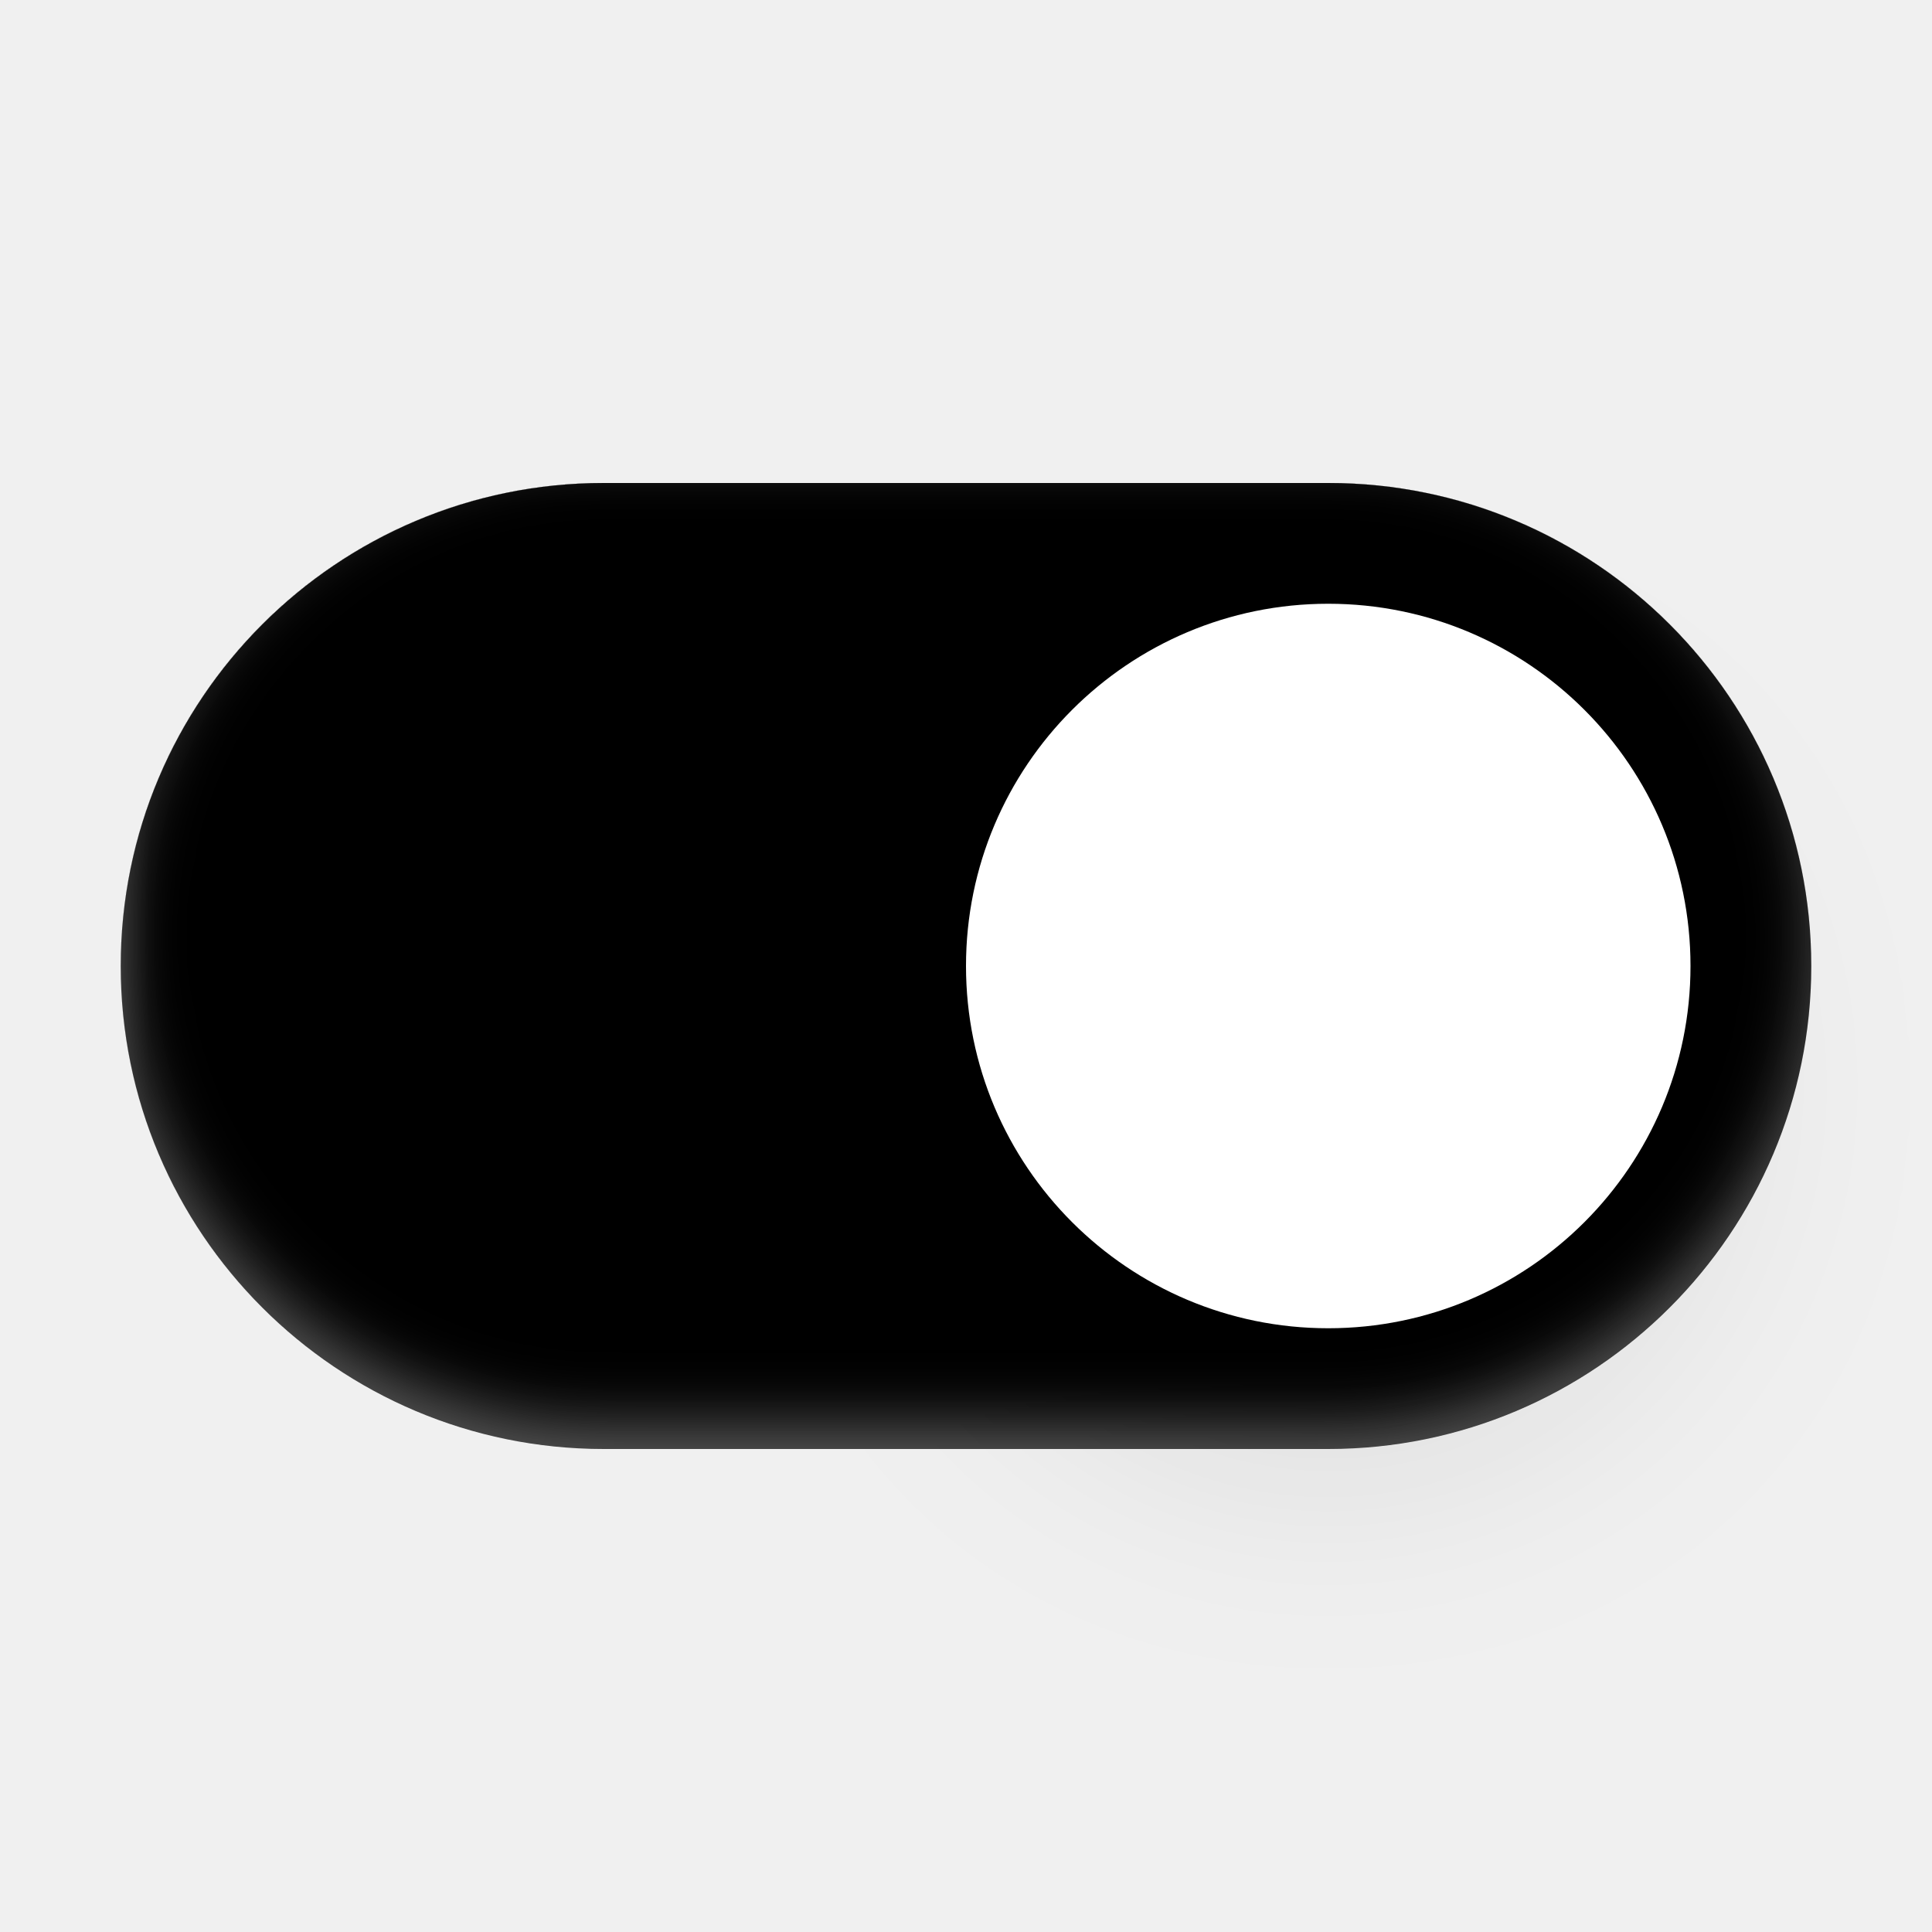
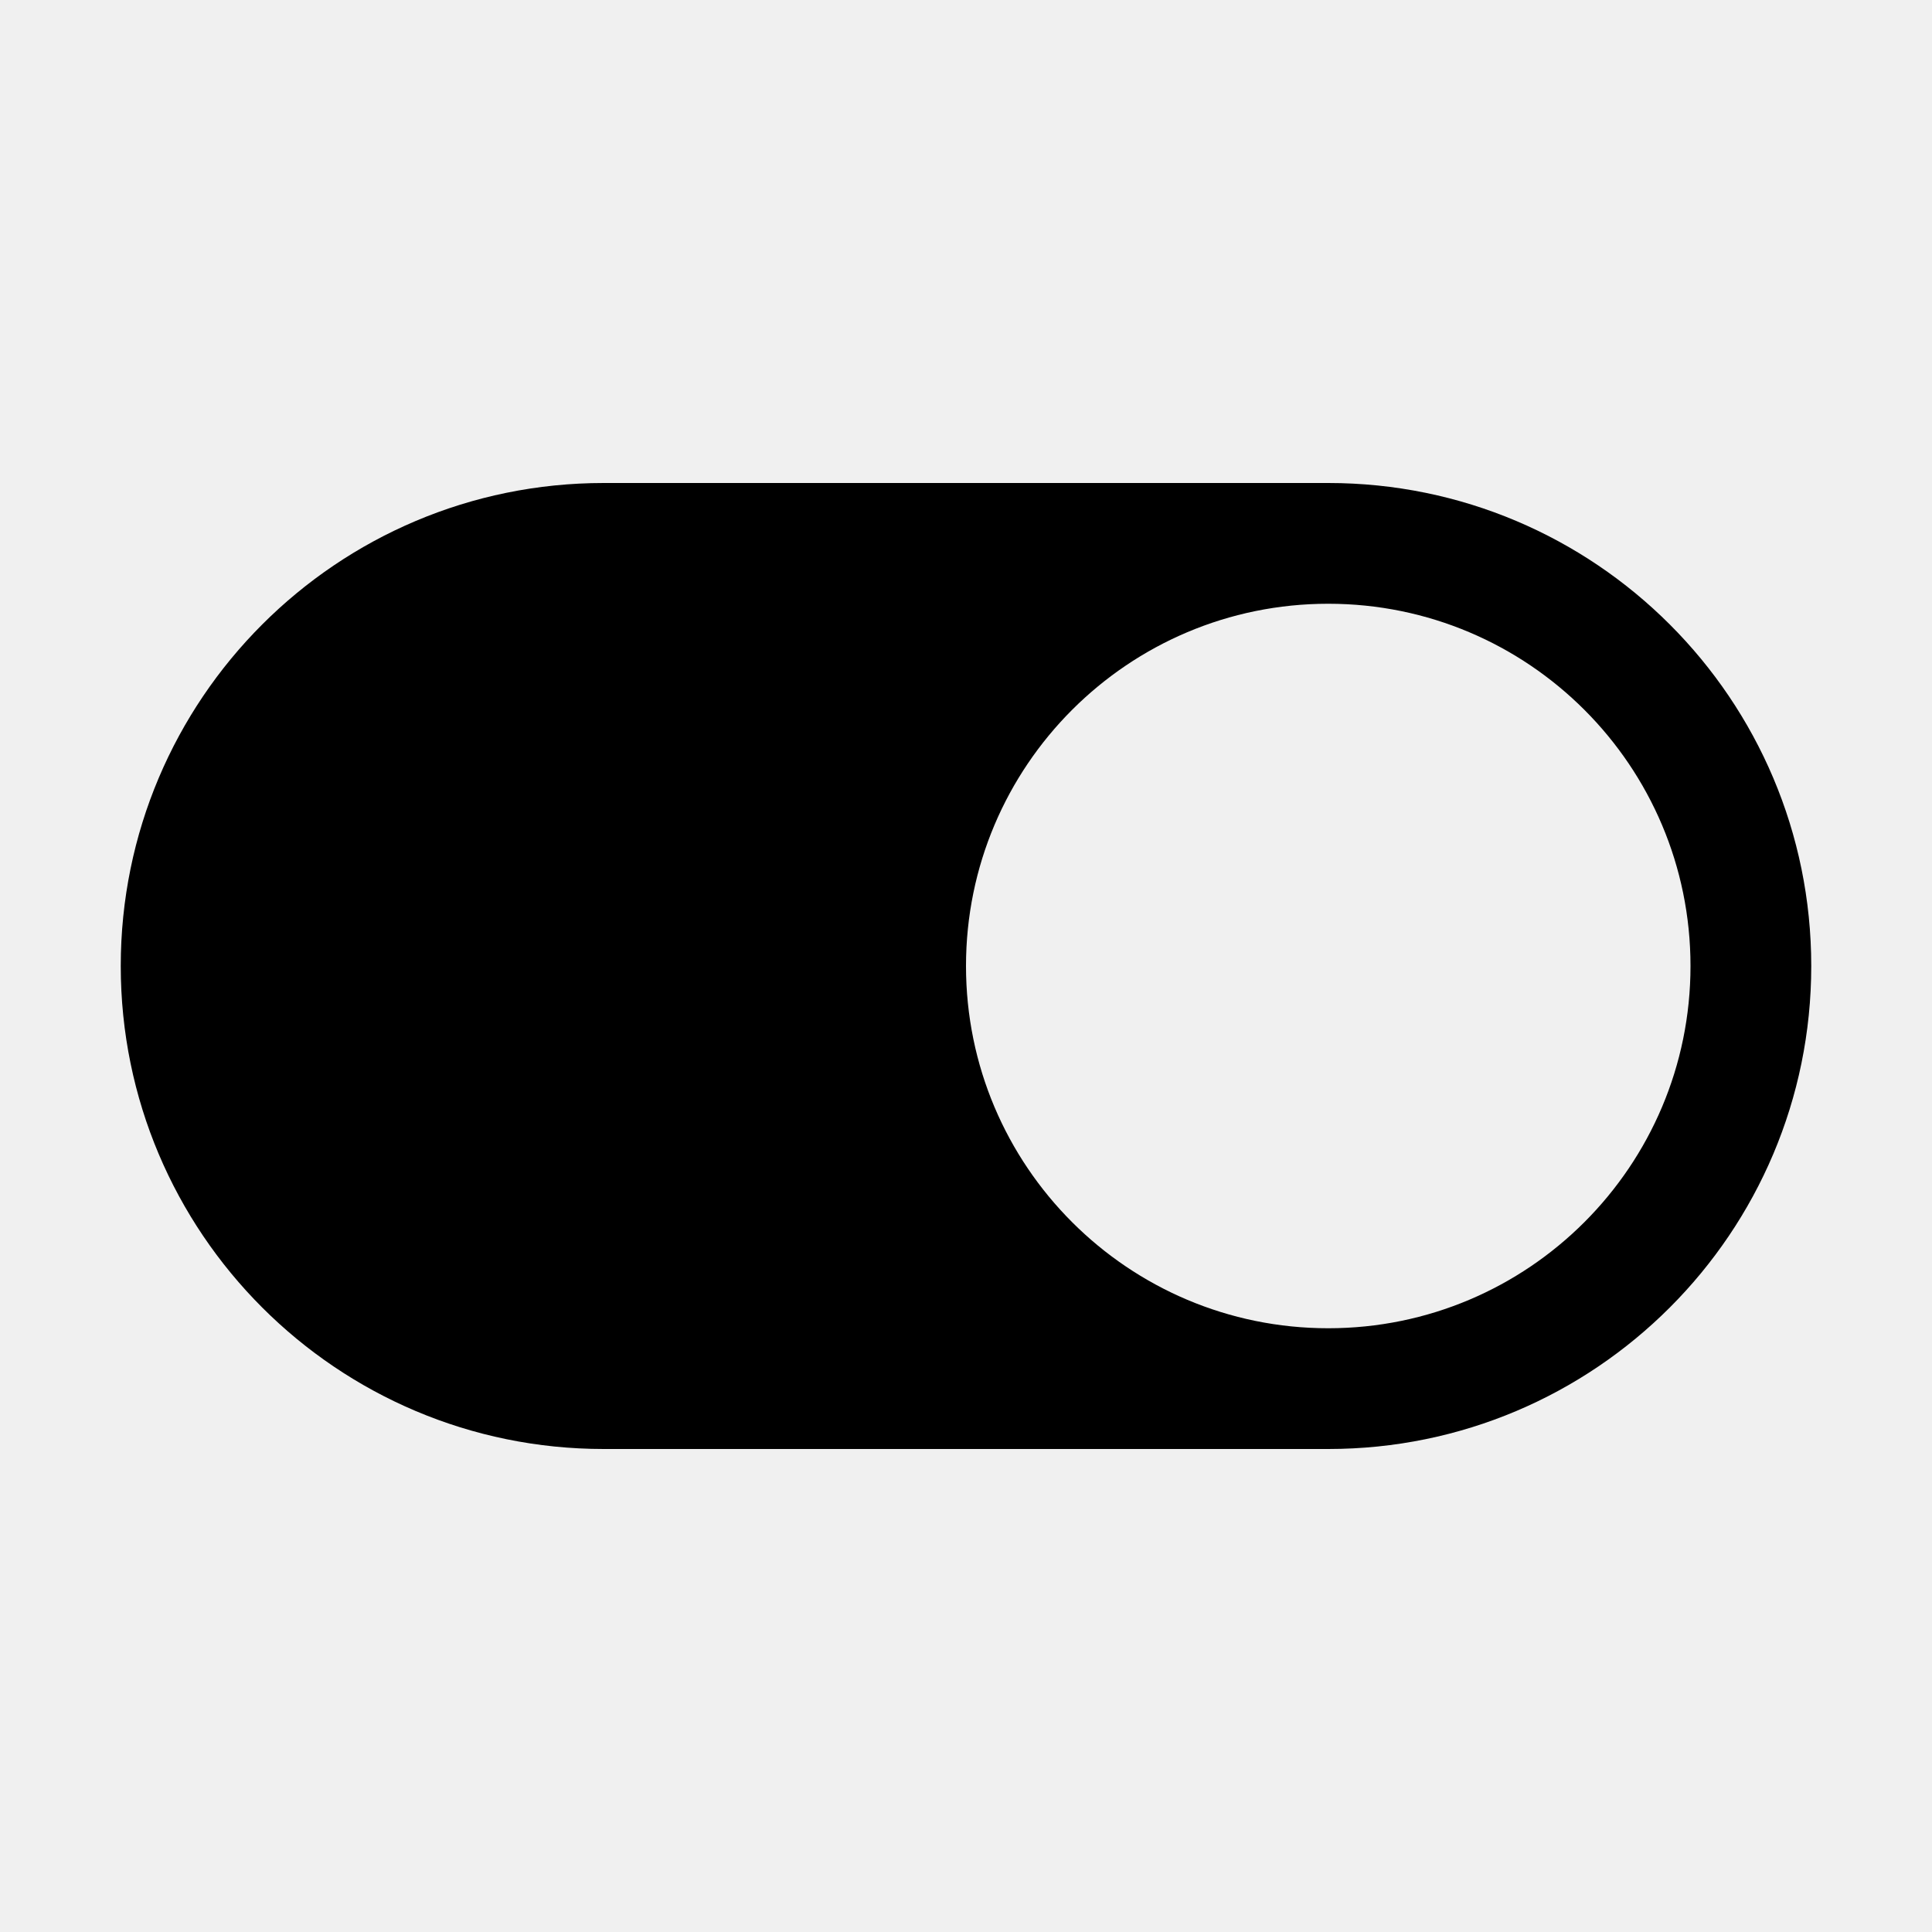
- <svg xmlns="http://www.w3.org/2000/svg" width="32" height="32" viewBox="0 0 32 32" fill="none">
-   <path opacity="0.2" d="M2 16C2 11.582 5.582 8 10 8H22C26.418 8 30 11.582 30 16C30 20.418 26.418 24 22 24H10C5.582 24 2 20.418 2 16Z" fill="black" />
-   <g filter="url(#filter0_iiii_11899_40169)">
-     <path d="M2 16C2 11.582 5.582 8 10 8H22C26.418 8 30 11.582 30 16V16C30 20.418 26.418 24 22 24H10C5.582 24 2 20.418 2 16V16Z" fill="black" />
-   </g>
-   <g filter="url(#filter1_d_11899_40169)">
-     <path d="M28 16C28 19.314 25.314 22 22 22C18.686 22 16 19.314 16 16C16 12.686 18.686 10 22 10C25.314 10 28 12.686 28 16Z" fill="white" />
-   </g>
-   <defs>
-     <filter id="filter0_iiii_11899_40169" x="2" y="7.5" width="29" height="18" filterUnits="userSpaceOnUse" color-interpolation-filters="sRGB">
-       <feFlood flood-opacity="0" result="BackgroundImageFix" />
-       <feBlend mode="normal" in="SourceGraphic" in2="BackgroundImageFix" result="shape" />
-       <feColorMatrix in="SourceAlpha" type="matrix" values="0 0 0 0 0 0 0 0 0 0 0 0 0 0 0 0 0 0 127 0" result="hardAlpha" />
-       <feOffset dx="1" dy="1.5" />
-       <feGaussianBlur stdDeviation="2" />
-       <feComposite in2="hardAlpha" operator="arithmetic" k2="-1" k3="1" />
-       <feColorMatrix type="matrix" values="0 0 0 0 0 0 0 0 0 0 0 0 0 0 0 0 0 0 0.1 0" />
-       <feBlend mode="normal" in2="shape" result="effect1_innerShadow_11899_40169" />
-       <feColorMatrix in="SourceAlpha" type="matrix" values="0 0 0 0 0 0 0 0 0 0 0 0 0 0 0 0 0 0 127 0" result="hardAlpha" />
-       <feOffset dx="1" dy="1.5" />
-       <feGaussianBlur stdDeviation="2" />
-       <feComposite in2="hardAlpha" operator="arithmetic" k2="-1" k3="1" />
-       <feColorMatrix type="matrix" values="0 0 0 0 0 0 0 0 0 0 0 0 0 0 0 0 0 0 0.08 0" />
-       <feBlend mode="overlay" in2="effect1_innerShadow_11899_40169" result="effect2_innerShadow_11899_40169" />
-       <feColorMatrix in="SourceAlpha" type="matrix" values="0 0 0 0 0 0 0 0 0 0 0 0 0 0 0 0 0 0 127 0" result="hardAlpha" />
-       <feOffset dy="-0.5" />
-       <feGaussianBlur stdDeviation="0.5" />
-       <feComposite in2="hardAlpha" operator="arithmetic" k2="-1" k3="1" />
-       <feColorMatrix type="matrix" values="0 0 0 0 1 0 0 0 0 1 0 0 0 0 1 0 0 0 0.25 0" />
-       <feBlend mode="normal" in2="effect2_innerShadow_11899_40169" result="effect3_innerShadow_11899_40169" />
-       <feColorMatrix in="SourceAlpha" type="matrix" values="0 0 0 0 0 0 0 0 0 0 0 0 0 0 0 0 0 0 127 0" result="hardAlpha" />
-       <feOffset dy="-0.5" />
-       <feGaussianBlur stdDeviation="0.5" />
-       <feComposite in2="hardAlpha" operator="arithmetic" k2="-1" k3="1" />
-       <feColorMatrix type="matrix" values="0 0 0 0 1 0 0 0 0 1 0 0 0 0 1 0 0 0 0.3 0" />
-       <feBlend mode="overlay" in2="effect3_innerShadow_11899_40169" result="effect4_innerShadow_11899_40169" />
-     </filter>
-     <filter id="filter1_d_11899_40169" x="12" y="8" width="20" height="20" filterUnits="userSpaceOnUse" color-interpolation-filters="sRGB">
-       <feFlood flood-opacity="0" result="BackgroundImageFix" />
-       <feColorMatrix in="SourceAlpha" type="matrix" values="0 0 0 0 0 0 0 0 0 0 0 0 0 0 0 0 0 0 127 0" result="hardAlpha" />
-       <feOffset dy="2" />
-       <feGaussianBlur stdDeviation="2" />
-       <feComposite in2="hardAlpha" operator="out" />
-       <feColorMatrix type="matrix" values="0 0 0 0 0 0 0 0 0 0 0 0 0 0 0 0 0 0 0.1 0" />
-       <feBlend mode="normal" in2="BackgroundImageFix" result="effect1_dropShadow_11899_40169" />
-       <feBlend mode="normal" in="SourceGraphic" in2="effect1_dropShadow_11899_40169" result="shape" />
-     </filter>
-   </defs>
+ <svg xmlns="http://www.w3.org/2000/svg" width="32" height="32" fill="none" viewBox="0 0 32 32">
+   <path fill="currentColor" fill-rule="evenodd" clip-rule="evenodd" d="M2 16a8 8 0 0 1 8-8h12a8 8 0 1 1 0 16H10a8 8 0 0 1-8-8 Z M28 16a6 6 0 1 1-12 0 6 6 0 0 1 12 0 Z" />
</svg>
